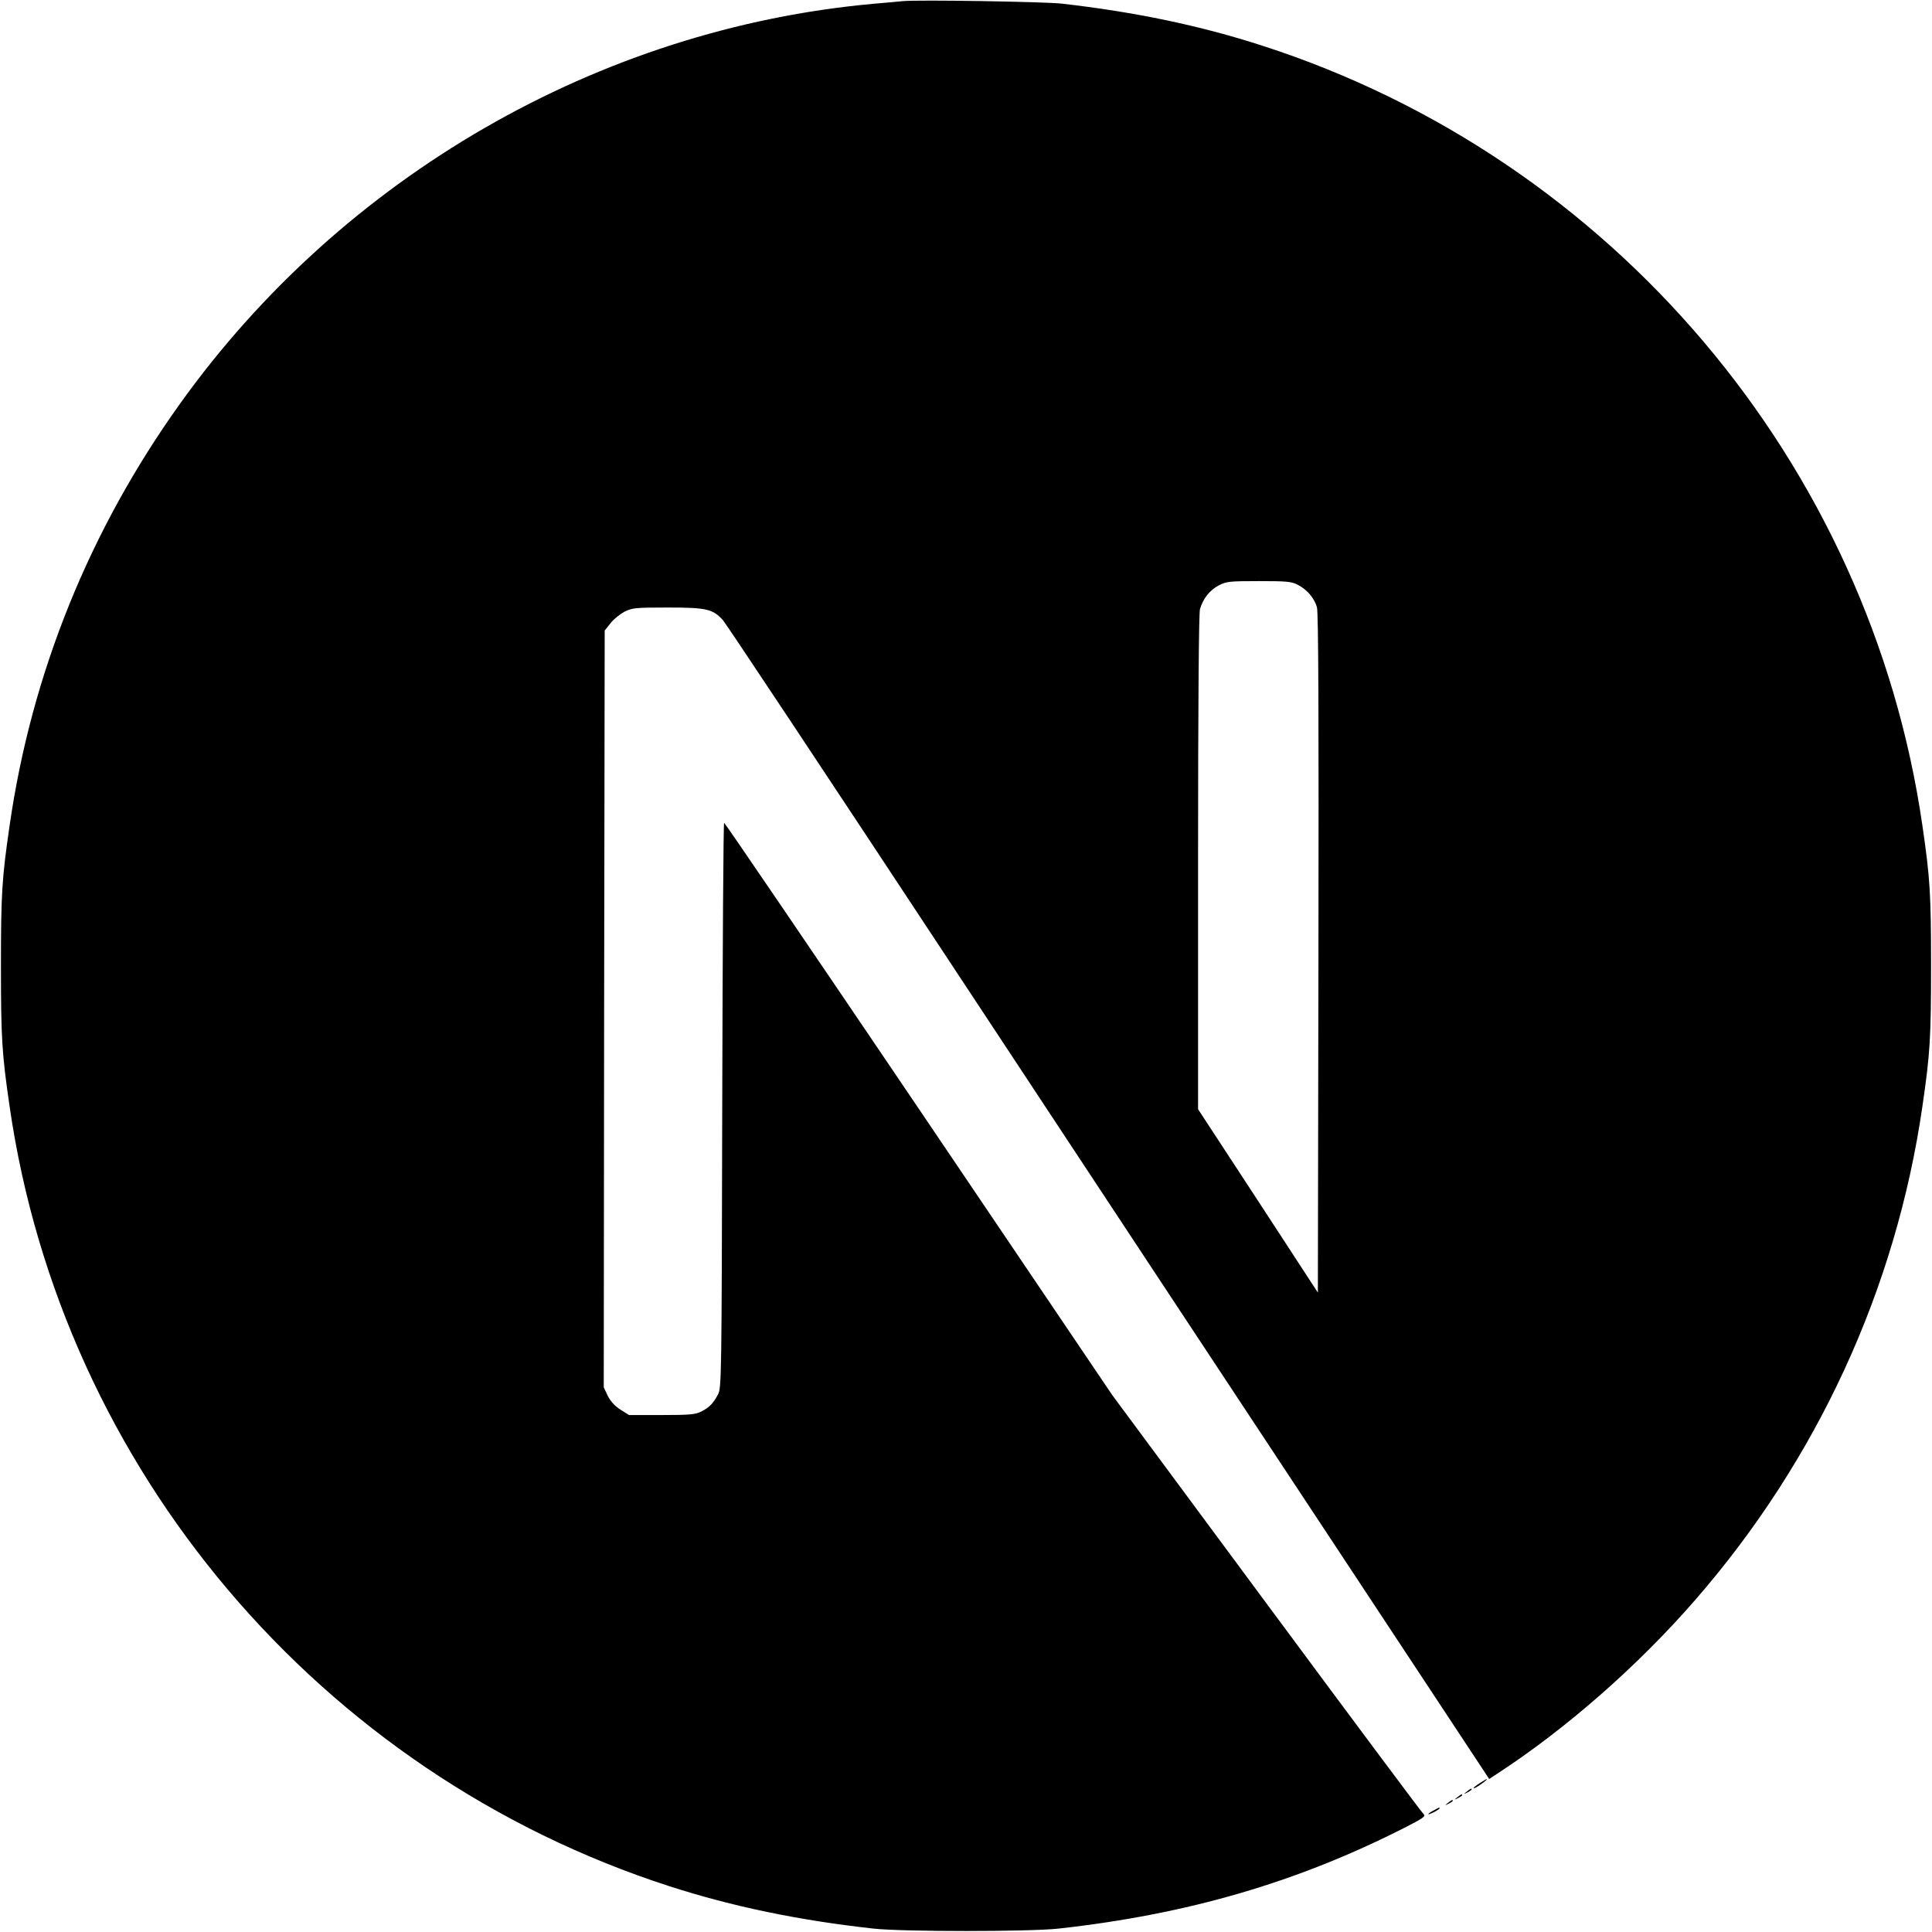
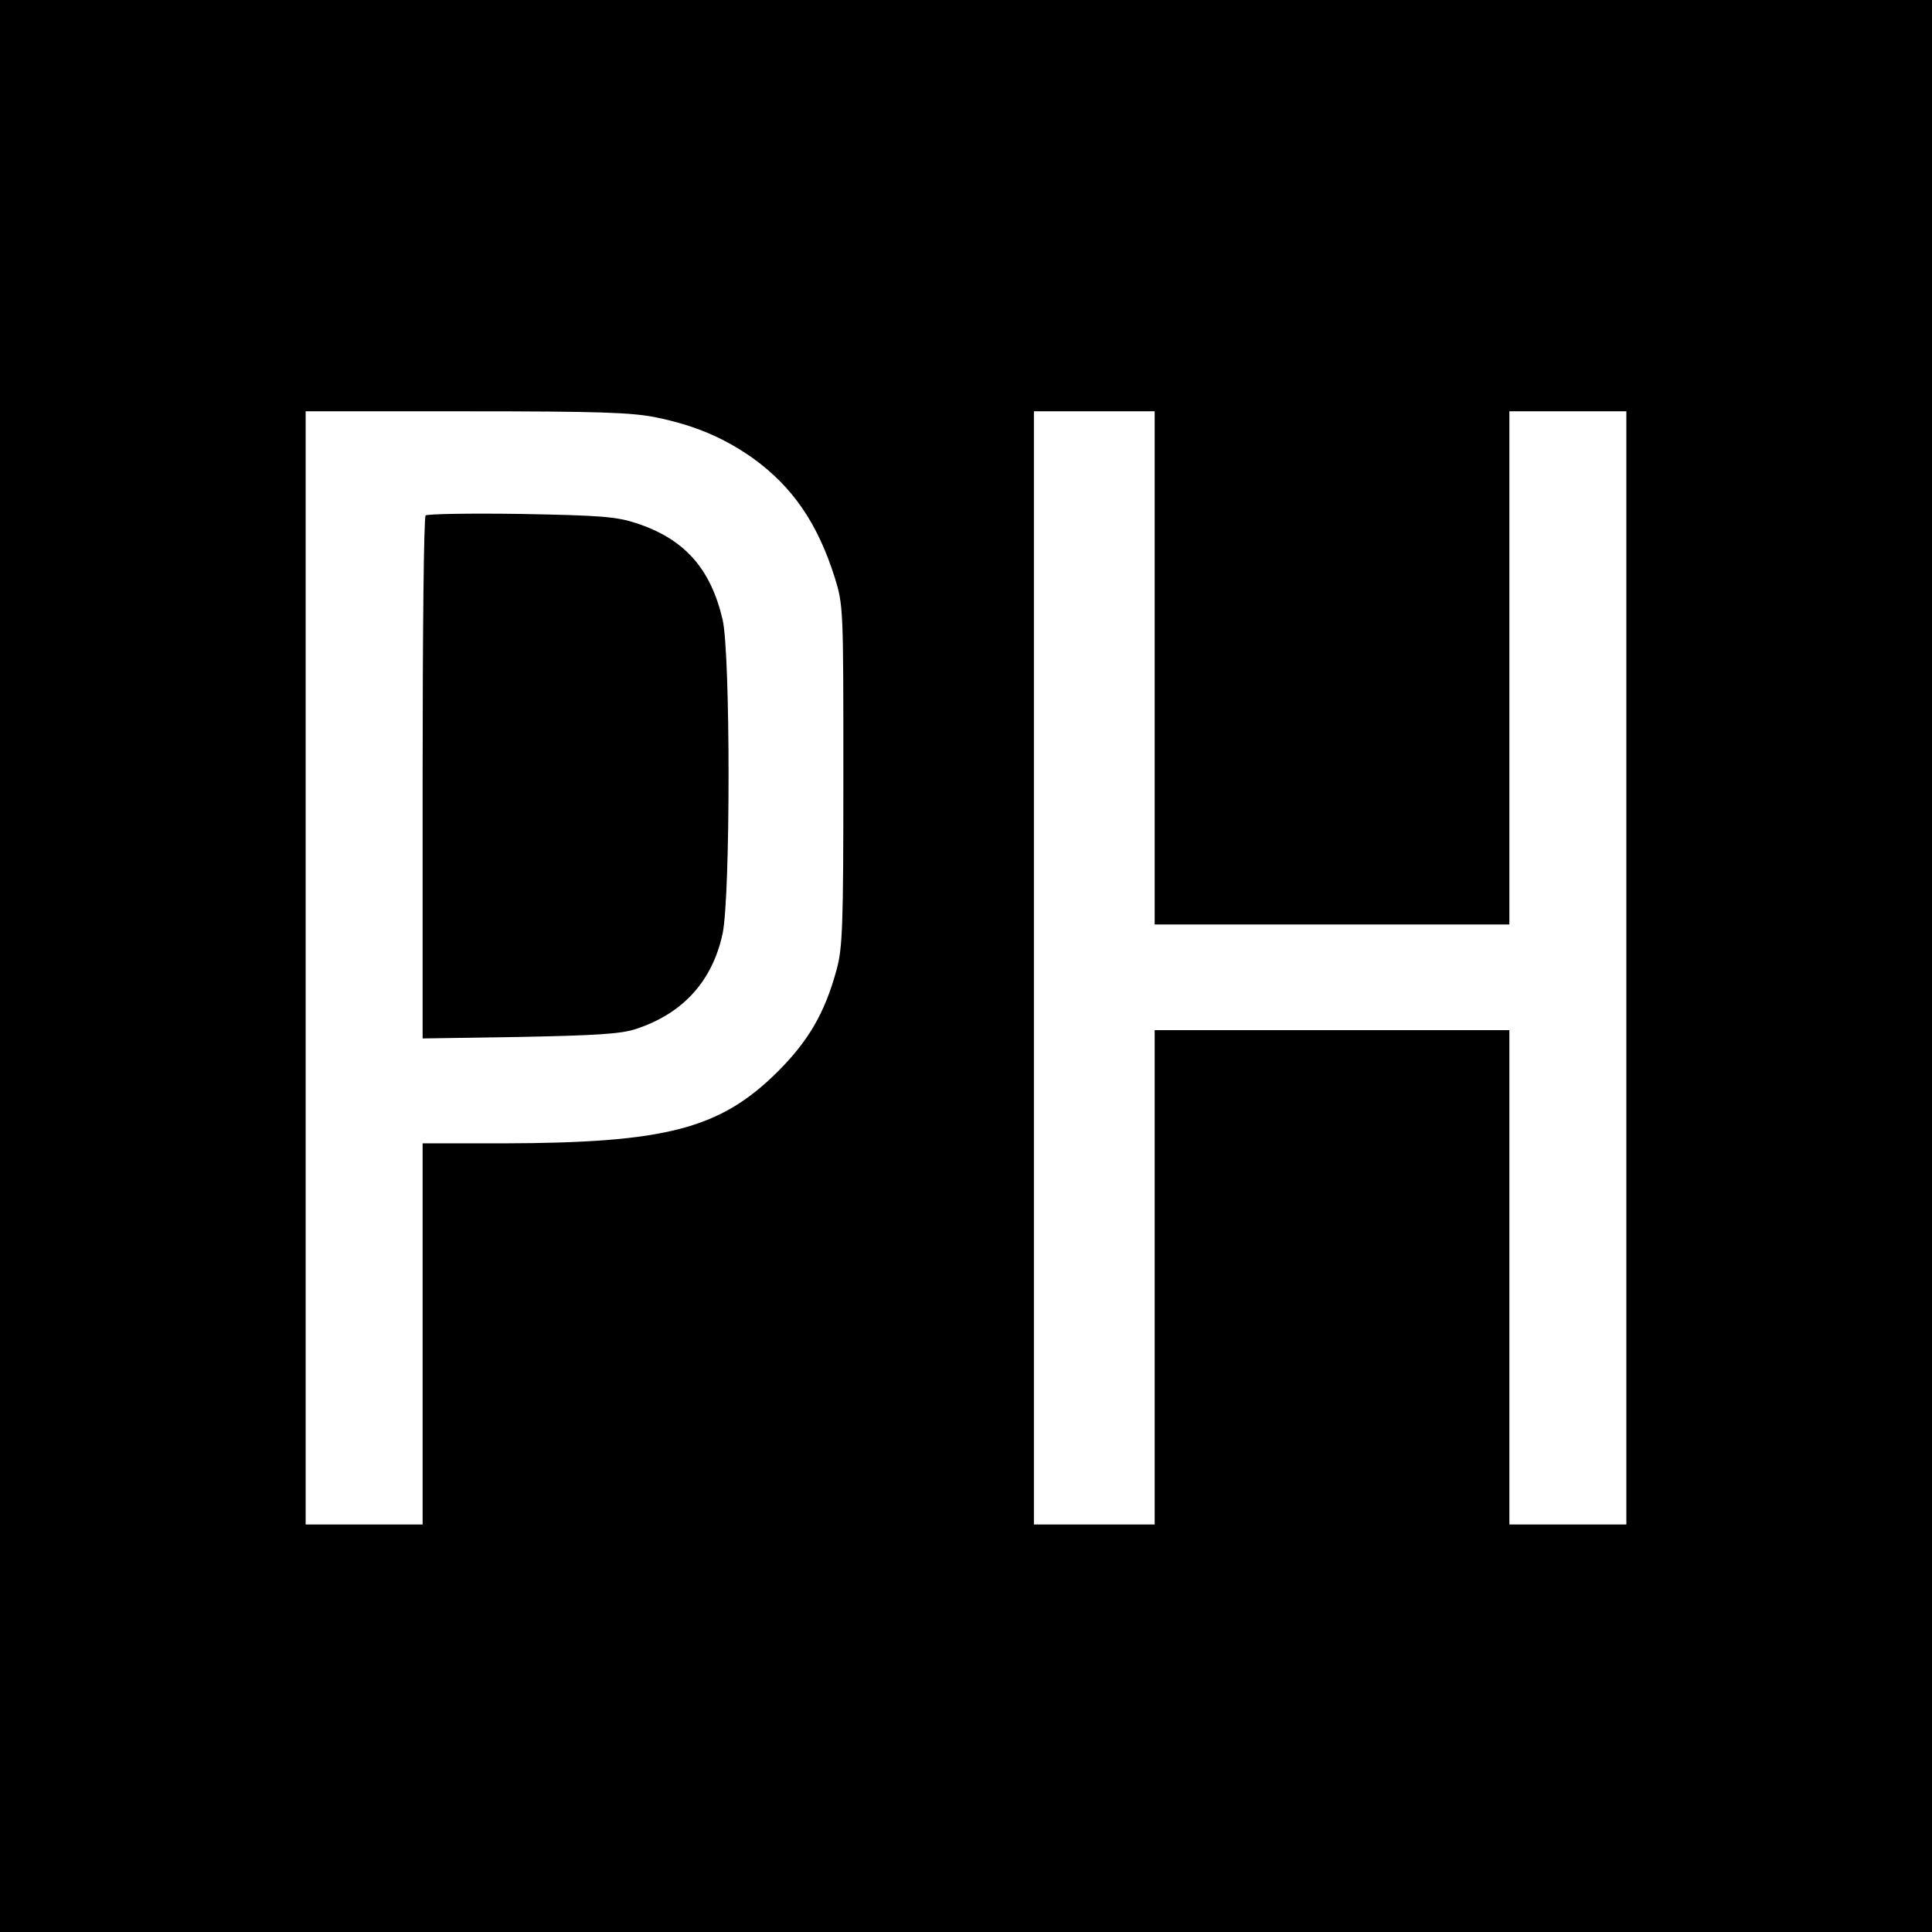
- <svg xmlns="http://www.w3.org/2000/svg" version="1.0" width="1024pt" height="1024pt" viewBox="0 0 1024 1024" preserveAspectRatio="xMidYMid meet">
-   <g transform="translate(0,1024) scale(0.1,-0.1)" fill="#000000" stroke="none">
-     <path d="M4785 10234 c-22 -2 -92 -9 -155 -14 -1453 -131 -2814 -915 -3676 -2120 -480 -670 -787 -1430 -903 -2235 -41 -281 -46 -364 -46 -745 0 -381 5 -464 46 -745 278 -1921 1645 -3535 3499 -4133 332 -107 682 -180 1080 -224 155 -17 825 -17 980 0 687 76 1269 246 1843 539 88 45 105 57 93 67 -8 6 -383 509 -833 1117 l-818 1105 -1025 1517 c-564 834 -1028 1516 -1032 1516 -4 1 -8 -673 -10 -1496 -3 -1441 -4 -1499 -22 -1533 -26 -49 -46 -69 -88 -91 -32 -16 -60 -19 -211 -19 l-173 0 -46 29 c-30 19 -52 44 -67 73 l-21 45 2 2005 3 2006 31 39 c16 21 50 48 74 61 41 20 57 22 230 22 204 0 238 -8 291 -66 15 -16 570 -852 1234 -1859 664 -1007 1572 -2382 2018 -3057 l810 -1227 41 27 c363 236 747 572 1051 922 647 743 1064 1649 1204 2615 41 281 46 364 46 745 0 381 -5 464 -46 745 -278 1921 -1645 3535 -3499 4133 -327 106 -675 179 -1065 223 -96 10 -757 21 -840 13z m2094 -3094 c48 -24 87 -70 101 -118 8 -26 10 -582 8 -1835 l-3 -1798 -317 486 -318 486 0 1307 c0 845 4 1320 10 1343 16 56 51 100 99 126 41 21 56 23 213 23 148 0 174 -2 207 -20z" />
-     <path d="M7843 789 c-35 -22 -46 -37 -15 -20 22 13 58 40 52 41 -3 0 -20 -10 -37 -21z" />
-     <path d="M7774 744 c-18 -14 -18 -15 4 -4 12 6 22 13 22 15 0 8 -5 6 -26 -11z" />
-     <path d="M7724 714 c-18 -14 -18 -15 4 -4 12 6 22 13 22 15 0 8 -5 6 -26 -11z" />
-     <path d="M7674 684 c-18 -14 -18 -15 4 -4 12 6 22 13 22 15 0 8 -5 6 -26 -11z" />
-     <path d="M7598 644 c-38 -20 -36 -28 2 -9 17 9 30 18 30 20 0 7 -1 6 -32 -11z" />
+ <svg xmlns="http://www.w3.org/2000/svg" version="1.0" width="512pt" height="512pt" viewBox="0 0 512 512" preserveAspectRatio="xMidYMid meet">
+   <g transform="translate(0,512) scale(0.1,-0.1)" fill="#000000" stroke="none">
+     <path d="M0 2560 l0 -2560 2560 0 2560 0 0 2560 0 2560 -2560 0 -2560 0 0 -2560z m1738 1454 c103 -21 180 -54 257 -108 105 -76 171 -171 217 -316 23 -74 23 -81 23 -525 0 -399 -2 -457 -18 -515 -31 -114 -74 -188 -156 -270 -153 -152 -296 -189 -728 -190 l-213 0 0 -505 0 -505 -155 0 -155 0 0 1475 0 1475 425 0 c350 0 439 -3 503 -16z m1322 -664 l0 -680 470 0 470 0 0 680 0 680 155 0 155 0 0 -1475 0 -1475 -155 0 -155 0 0 655 0 655 -470 0 -470 0 0 -655 0 -655 -160 0 -160 0 0 1475 0 1475 160 0 160 0 0 -680z" />
+     <path d="M1128 3754 c-5 -4 -8 -317 -8 -697 l0 -689 258 4 c202 4 268 8 307 21 125 41 203 127 230 253 21 100 21 741 0 832 -32 136 -101 213 -227 255 -55 18 -94 21 -308 25 -135 2 -248 0 -252 -4z" />
  </g>
</svg>
